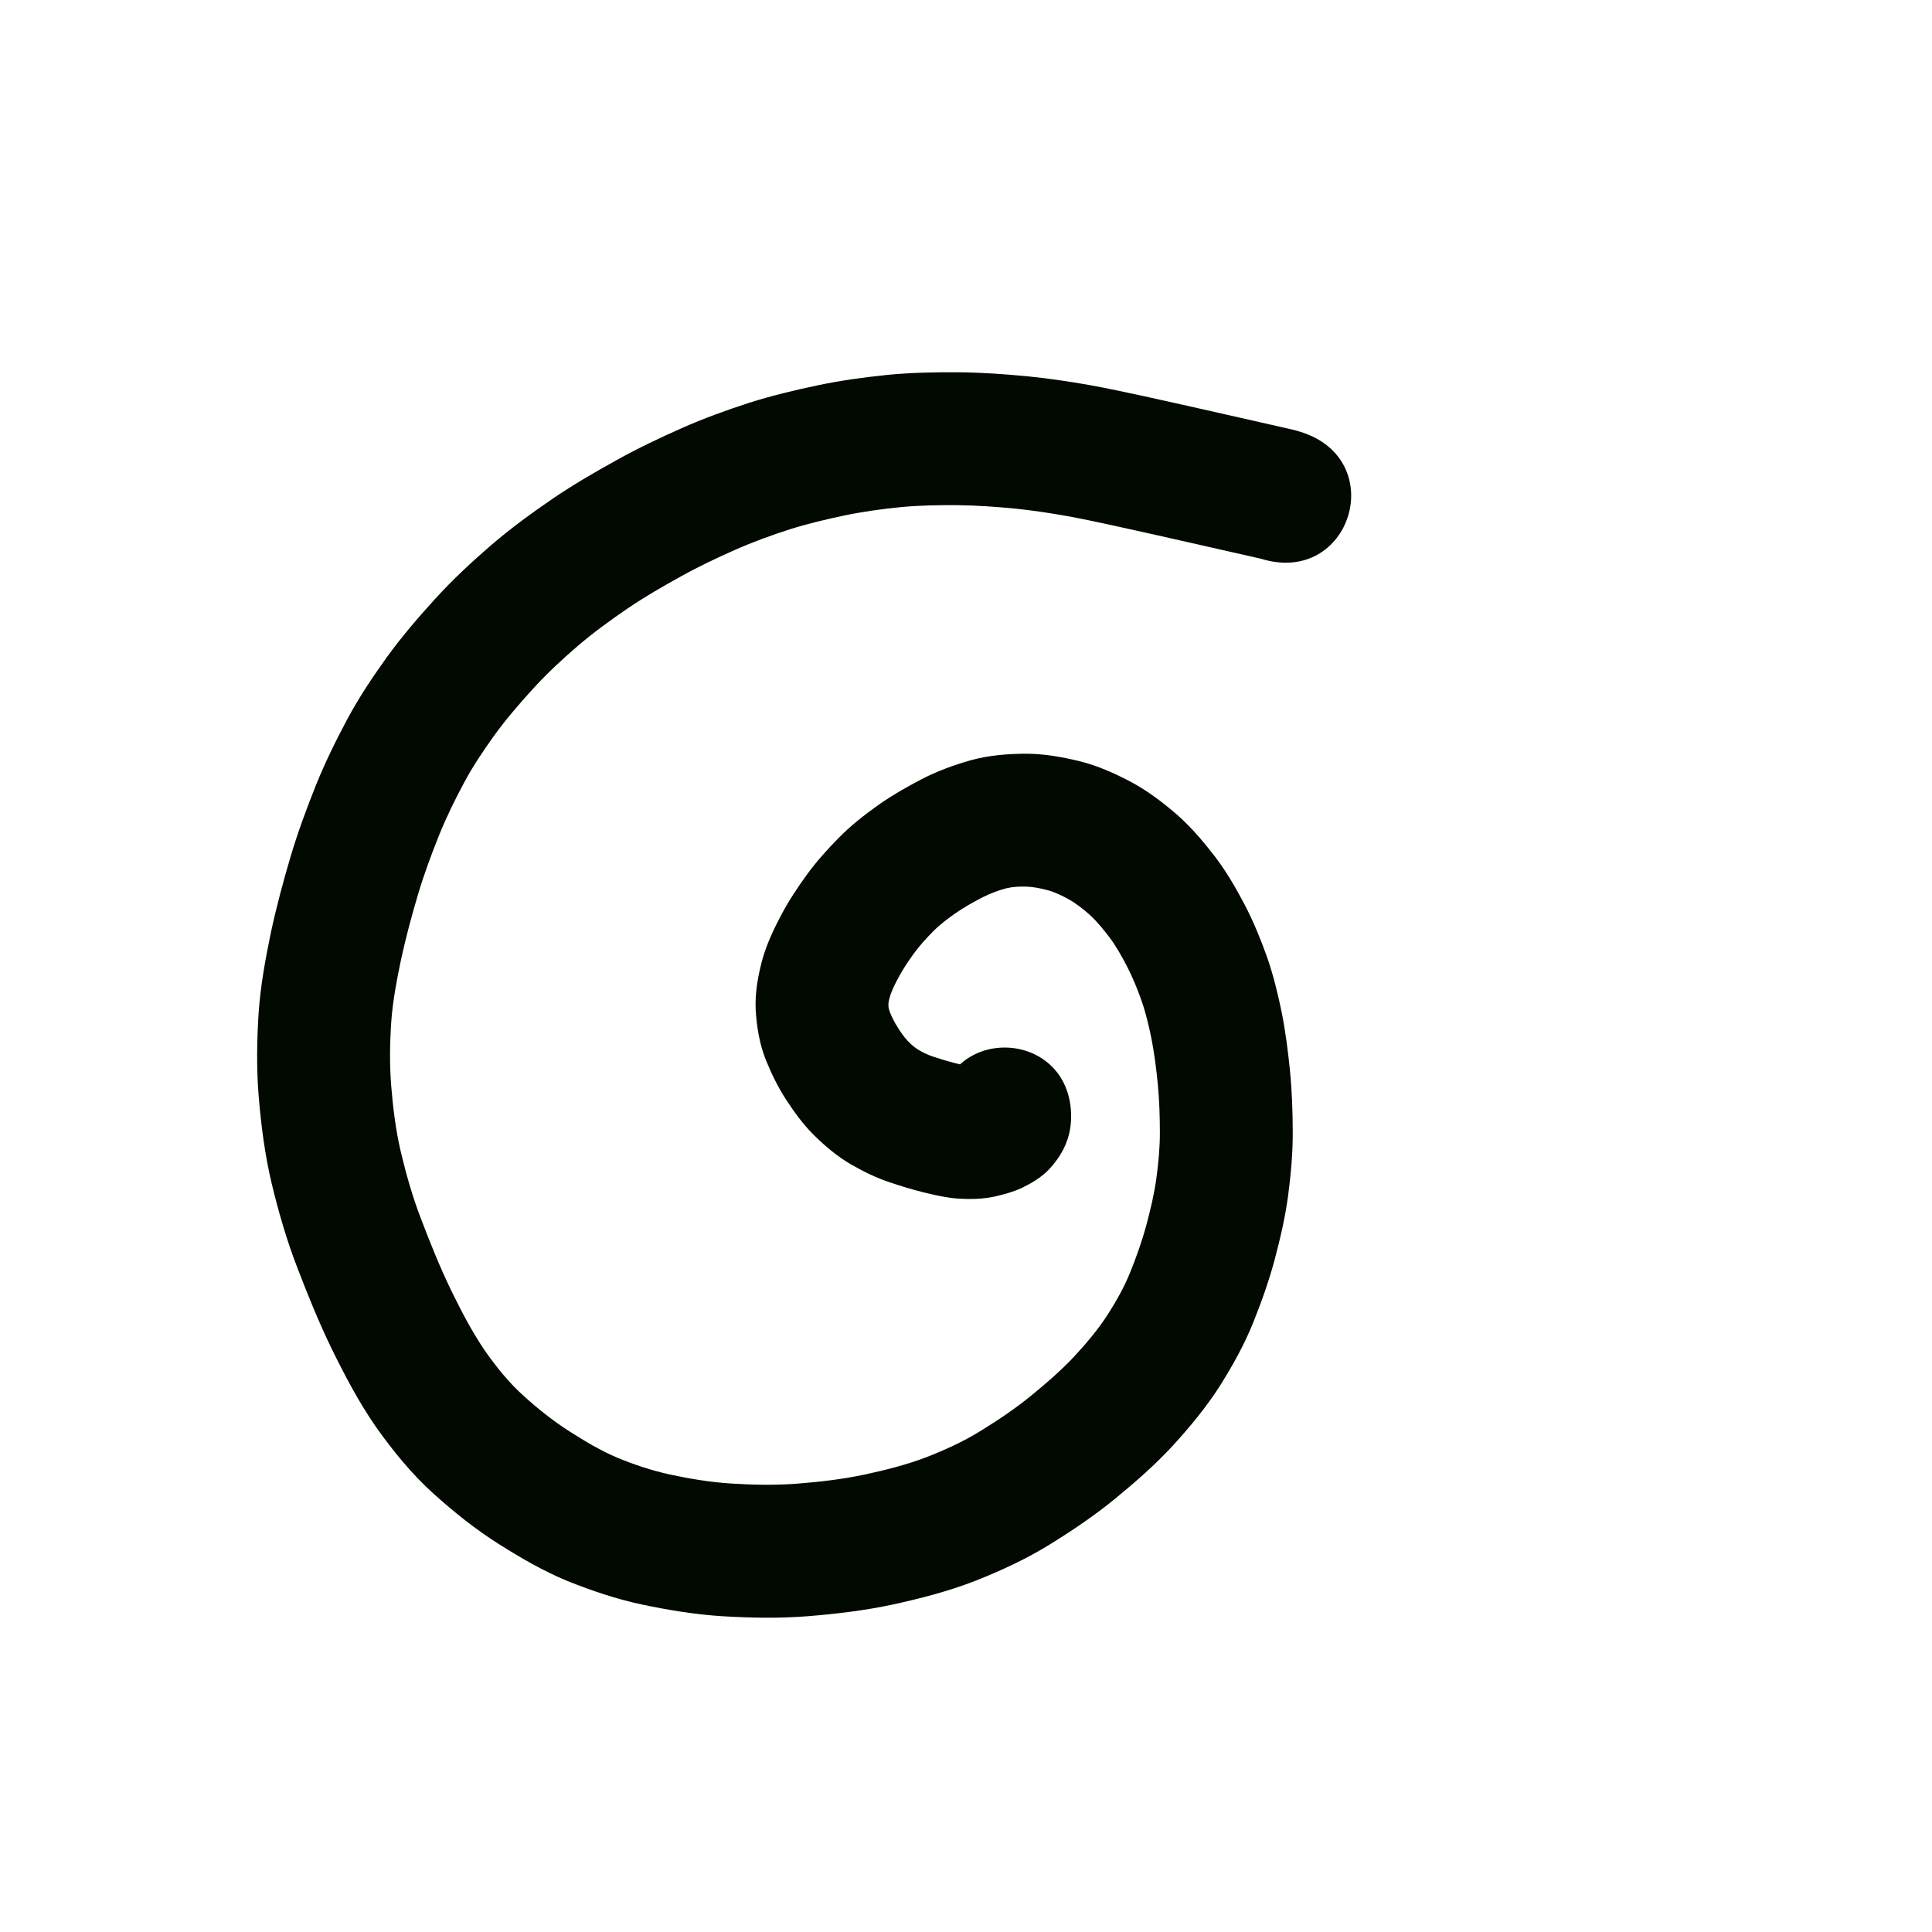
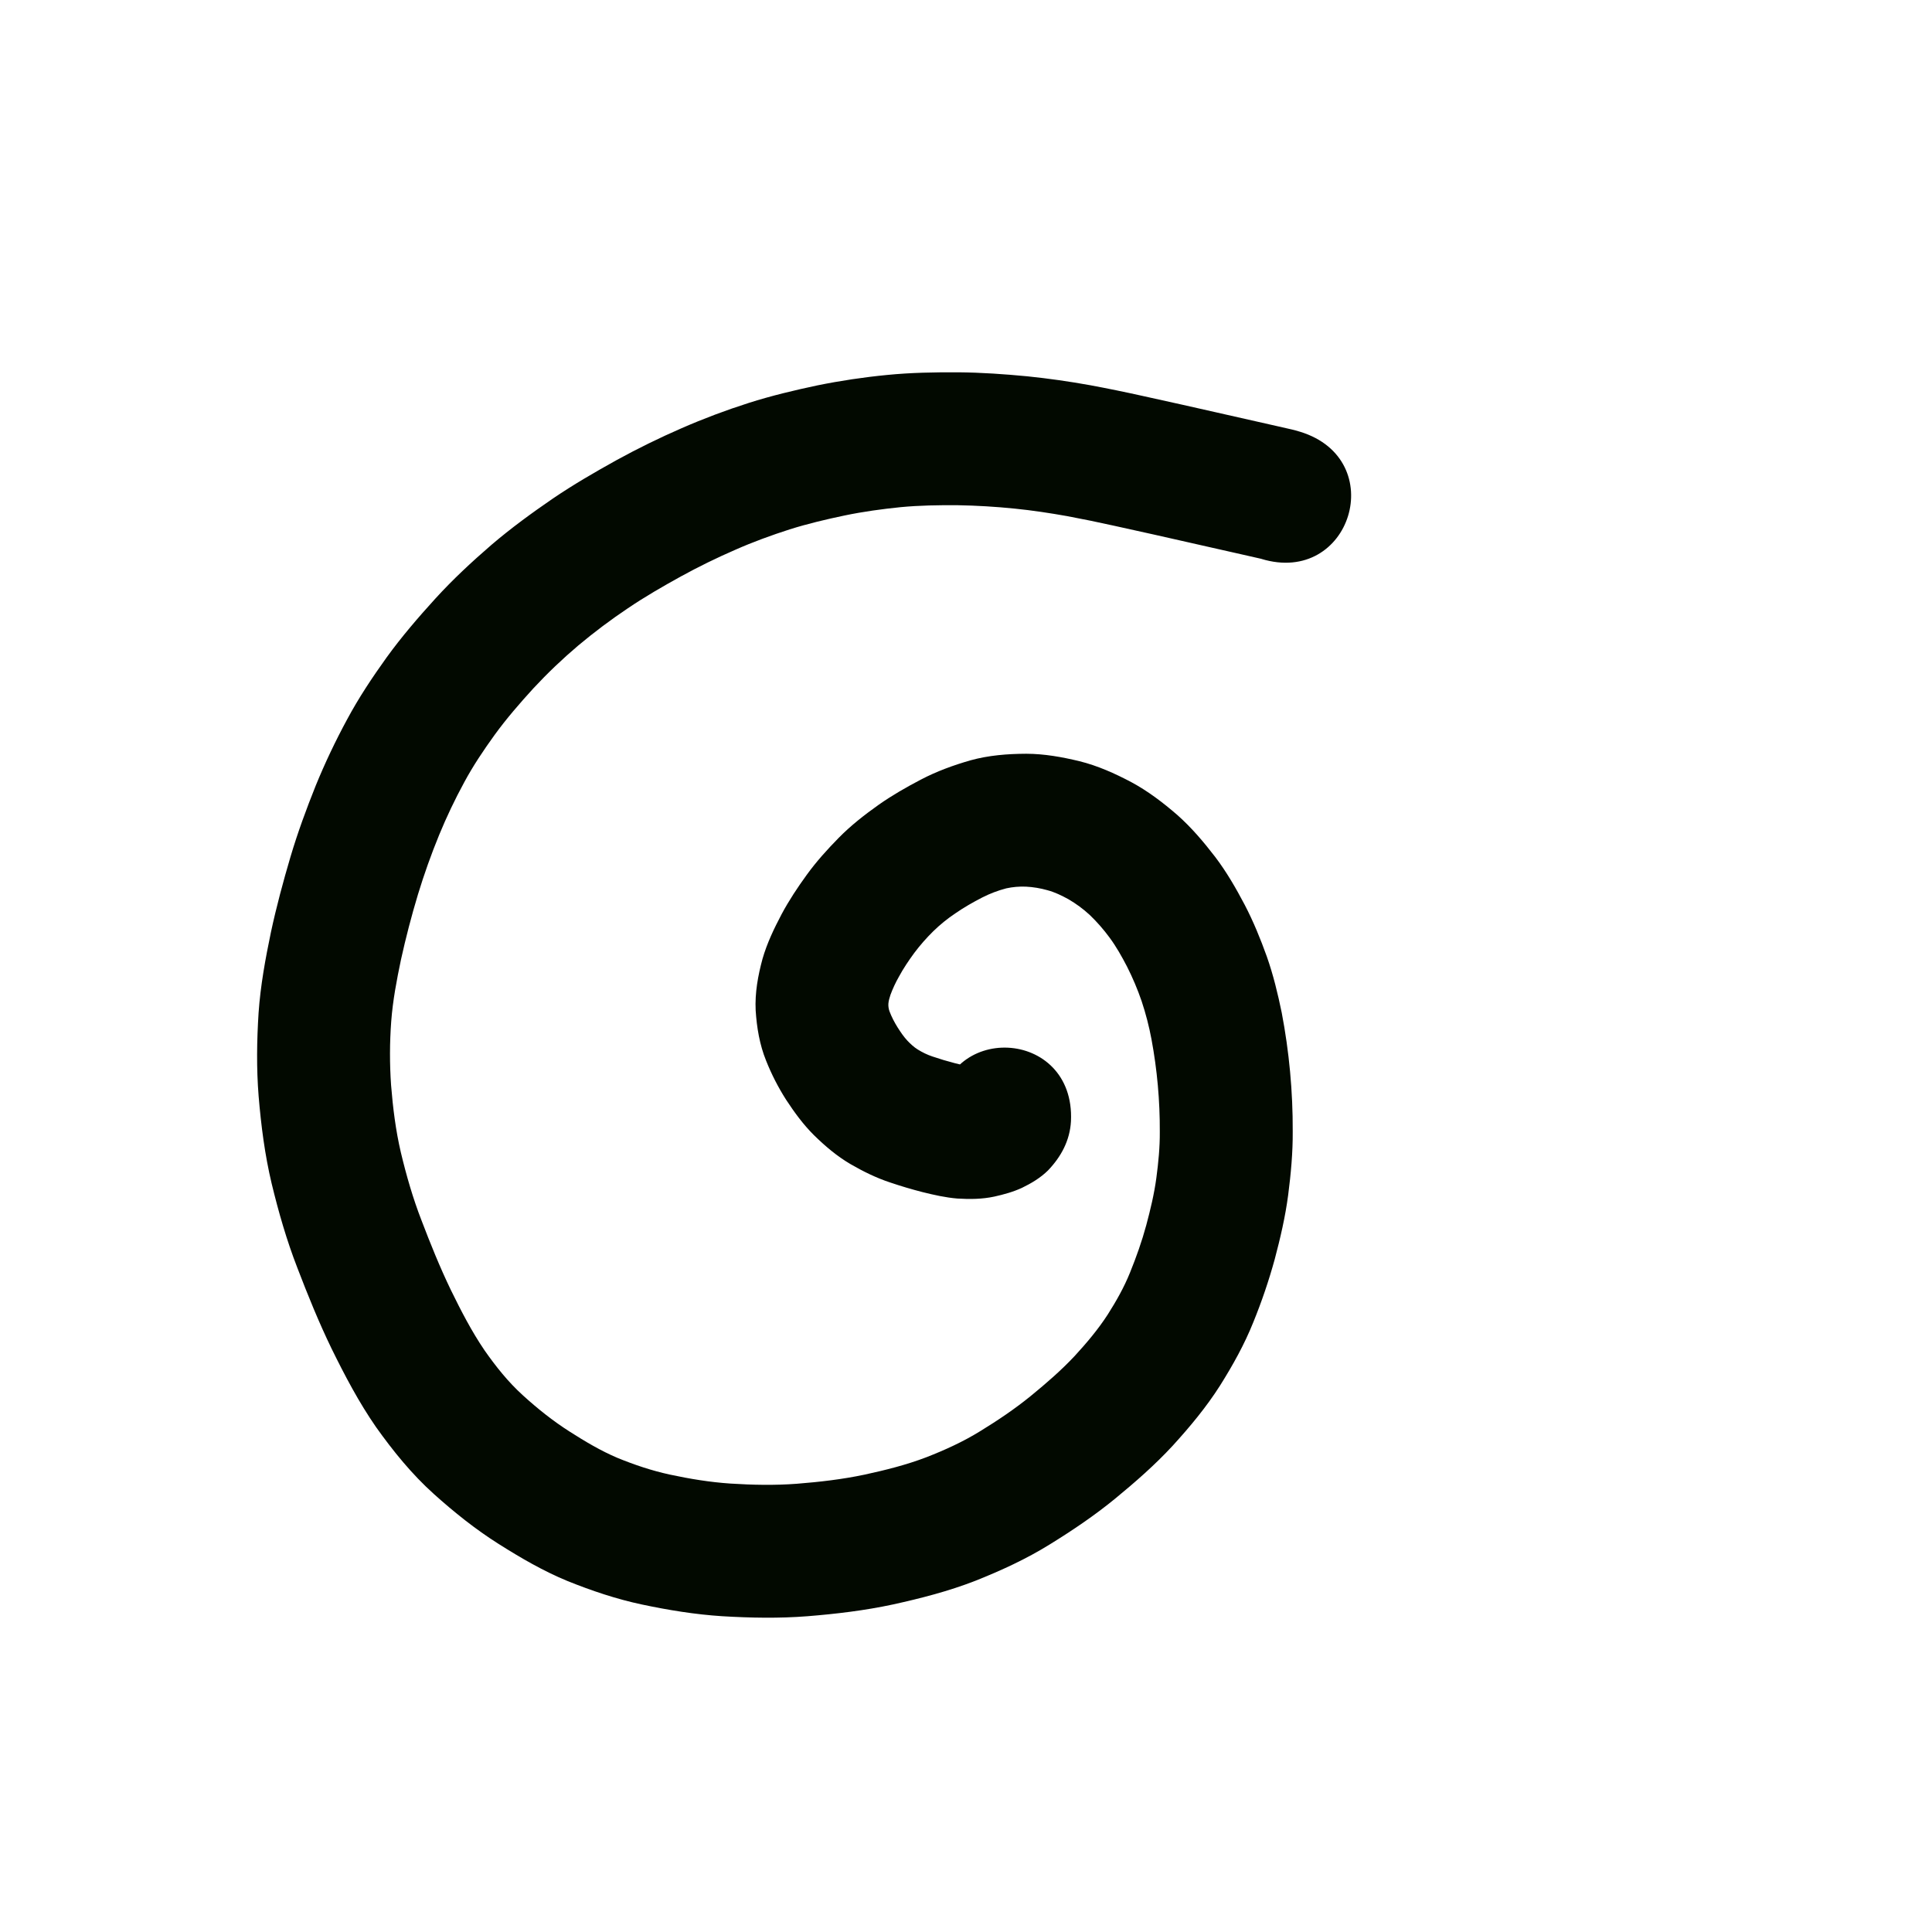
- <svg xmlns="http://www.w3.org/2000/svg" width="10cm" height="10cm" viewBox="0 0 100 100" version="1.1" id="svg8">
-   <defs id="defs2" />
-   <g id="layer1" transform="translate(0,-197)">
-     <path style="opacity:1;fill:#020900;fill-opacity:1;stroke:none;stroke-width:1;stroke-linecap:butt;stroke-linejoin:round;stroke-miterlimit:4;stroke-dasharray:none;stroke-opacity:1" id="path1323" d="m 55.433,255.033 c -0.055,1.002 -0.509,1.839 -1.189,2.549 -0.39,0.385 -0.858,0.663 -1.346,0.901 -0.458,0.211 -0.944,0.345 -1.435,0.454 -0.63,0.135 -1.273,0.14 -1.913,0.1 -0.607,-0.05 -1.202,-0.186 -1.791,-0.332 -0.568,-0.143 -1.128,-0.315 -1.684,-0.501 -0.721,-0.236 -1.4,-0.572 -2.055,-0.951 -0.701,-0.41 -1.318,-0.937 -1.895,-1.503 -0.552,-0.551 -1.011,-1.18 -1.436,-1.831 -0.414,-0.637 -0.747,-1.318 -1.034,-2.02 -0.337,-0.832 -0.483,-1.712 -0.54,-2.603 -0.045,-0.909 0.119,-1.8 0.356,-2.673 0.232,-0.807 0.595,-1.564 0.986,-2.303 0.38,-0.714 0.828,-1.387 1.302,-2.041 0.498,-0.686 1.066,-1.315 1.66,-1.919 0.629,-0.639 1.336,-1.191 2.066,-1.709 0.696,-0.488 1.433,-0.91 2.186,-1.303 0.816,-0.427 1.681,-0.742 2.564,-0.995 0.942,-0.26 1.914,-0.337 2.886,-0.341 0.932,0.004 1.849,0.167 2.751,0.386 0.942,0.233 1.826,0.629 2.68,1.081 0.864,0.465 1.644,1.059 2.384,1.7 0.734,0.65 1.367,1.399 1.963,2.174 0.589,0.775 1.075,1.619 1.528,2.479 0.45,0.862 0.817,1.762 1.145,2.677 0.334,0.948 0.569,1.925 0.772,2.908 0.197,0.995 0.324,2.001 0.426,3.01 0.103,1.04 0.137,2.085 0.142,3.129 0.008,1.105 -0.094,2.206 -0.236,3.301 -0.148,1.126 -0.406,2.232 -0.696,3.328 -0.296,1.108 -0.681,2.188 -1.107,3.252 -0.459,1.15 -1.063,2.229 -1.719,3.276 -0.71,1.117 -1.557,2.134 -2.446,3.111 -0.921,0.997 -1.944,1.891 -2.992,2.751 -1.063,0.87 -2.202,1.638 -3.369,2.359 -1.226,0.762 -2.538,1.363 -3.877,1.895 -1.377,0.534 -2.807,0.902 -4.246,1.218 -1.46,0.314 -2.942,0.489 -4.429,0.609 -1.47,0.116 -2.943,0.088 -4.413,-10e-4 -1.399,-0.089 -2.783,-0.316 -4.153,-0.605 -1.319,-0.281 -2.596,-0.711 -3.845,-1.212 -1.257,-0.517 -2.432,-1.202 -3.578,-1.926 -1.196,-0.756 -2.299,-1.64 -3.35,-2.584 -1.14,-1.025 -2.102,-2.214 -2.989,-3.459 -0.89,-1.284 -1.617,-2.669 -2.305,-4.069 -0.66,-1.362 -1.228,-2.764 -1.769,-4.177 -0.552,-1.421 -0.973,-2.886 -1.331,-4.366 -0.354,-1.488 -0.546,-3.005 -0.674,-4.527 -0.115,-1.433 -0.092,-2.87 -0.002,-4.304 0.099,-1.407 0.351,-2.795 0.639,-4.174 0.283,-1.318 0.633,-2.62 1.015,-3.912 0.372,-1.25 0.822,-2.475 1.307,-3.685 0.471,-1.169 1.026,-2.3 1.619,-3.411 0.6,-1.122 1.305,-2.18 2.046,-3.212 0.773,-1.069 1.633,-2.069 2.52,-3.044 0.906,-0.995 1.893,-1.91 2.91,-2.789 1.009,-0.864 2.083,-1.646 3.178,-2.396 1.06,-0.721 2.169,-1.363 3.289,-1.984 1.094,-0.61 2.225,-1.147 3.369,-1.654 1.136,-0.505 2.304,-0.928 3.485,-1.312 1.163,-0.37 2.351,-0.653 3.545,-0.906 1.192,-0.251 2.398,-0.416 3.608,-0.541 1.23,-0.122 2.467,-0.144 3.702,-0.137 1.191,0.011 2.378,0.095 3.563,0.208 1.09,0.107 2.173,0.271 3.251,0.461 0.904,0.164 1.803,0.356 2.7,0.551 0.704,0.154 1.407,0.309 2.11,0.467 0.56,0.126 1.119,0.253 1.679,0.379 0.445,0.101 0.89,0.201 1.335,0.302 0.355,0.08 0.709,0.16 1.064,0.241 0.283,0.064 0.565,0.128 0.848,0.192 0.236,0.053 0.471,0.106 0.707,0.161 0.257,0.065 0.115,0.027 0.424,0.117 4.65,1.428 2.63,8.004 -2.02,6.576 v 0 c 0.059,0.014 0.065,0.016 0.019,0.003 -0.215,-0.051 -0.431,-0.097 -0.647,-0.147 -0.283,-0.064 -0.565,-0.128 -0.848,-0.192 -0.355,-0.08 -0.709,-0.16 -1.064,-0.241 -0.445,-0.101 -0.89,-0.201 -1.335,-0.302 -0.557,-0.126 -1.113,-0.252 -1.67,-0.377 -0.688,-0.155 -1.377,-0.307 -2.066,-0.457 -0.809,-0.176 -1.618,-0.35 -2.433,-0.499 -0.899,-0.159 -1.802,-0.297 -2.711,-0.388 -0.98,-0.095 -1.963,-0.165 -2.949,-0.176 -0.988,-0.007 -1.976,0.007 -2.96,0.101 -0.968,0.098 -1.932,0.229 -2.884,0.427 -0.959,0.202 -1.914,0.426 -2.849,0.721 -0.956,0.308 -1.902,0.651 -2.821,1.058 -0.957,0.422 -1.902,0.87 -2.817,1.379 -0.933,0.517 -1.858,1.048 -2.741,1.647 -0.885,0.604 -1.753,1.234 -2.57,1.928 -0.81,0.696 -1.594,1.421 -2.315,2.21 -0.71,0.777 -1.4,1.574 -2.019,2.426 -0.566,0.785 -1.107,1.588 -1.566,2.442 -0.477,0.889 -0.922,1.795 -1.301,2.73 -0.406,1.01 -0.783,2.031 -1.095,3.075 -0.33,1.113 -0.632,2.234 -0.878,3.369 -0.223,1.06 -0.426,2.127 -0.507,3.208 -0.074,1.097 -0.091,2.196 -0.007,3.293 0.094,1.171 0.238,2.338 0.507,3.484 0.285,1.193 0.623,2.372 1.068,3.516 0.466,1.218 0.953,2.429 1.52,3.604 0.525,1.072 1.073,2.137 1.745,3.126 0.586,0.837 1.223,1.638 1.983,2.326 0.758,0.69 1.559,1.33 2.425,1.881 0.795,0.506 1.606,0.992 2.476,1.359 0.874,0.359 1.771,0.658 2.695,0.86 1.037,0.223 2.086,0.397 3.146,0.467 1.145,0.073 2.294,0.097 3.439,0.01 1.178,-0.092 2.353,-0.228 3.51,-0.473 1.081,-0.234 2.155,-0.503 3.19,-0.897 0.965,-0.377 1.909,-0.806 2.792,-1.352 0.907,-0.557 1.791,-1.15 2.617,-1.823 0.794,-0.648 1.571,-1.319 2.272,-2.069 0.619,-0.673 1.211,-1.373 1.708,-2.142 0.441,-0.693 0.847,-1.409 1.155,-2.172 0.325,-0.802 0.615,-1.618 0.841,-2.453 0.216,-0.807 0.411,-1.62 0.523,-2.449 0.105,-0.791 0.183,-1.587 0.178,-2.386 -0.002,-0.824 -0.028,-1.647 -0.108,-2.468 -0.077,-0.777 -0.173,-1.553 -0.322,-2.321 -0.135,-0.667 -0.29,-1.331 -0.512,-1.975 -0.216,-0.613 -0.46,-1.215 -0.758,-1.793 -0.268,-0.516 -0.552,-1.026 -0.9,-1.494 -0.314,-0.415 -0.644,-0.82 -1.028,-1.174 -0.342,-0.306 -0.703,-0.589 -1.104,-0.814 -0.346,-0.191 -0.702,-0.364 -1.085,-0.466 -0.364,-0.095 -0.733,-0.172 -1.11,-0.184 -0.343,-0.007 -0.687,0.007 -1.022,0.088 -0.431,0.112 -0.846,0.272 -1.243,0.474 -0.479,0.246 -0.947,0.513 -1.391,0.819 -0.402,0.281 -0.795,0.577 -1.142,0.926 -0.353,0.354 -0.691,0.724 -0.987,1.127 -0.288,0.392 -0.56,0.797 -0.792,1.225 -0.163,0.303 -0.324,0.608 -0.437,0.934 -0.047,0.15 -0.095,0.301 -0.108,0.458 -0.008,0.136 0.008,0.269 0.056,0.398 0.109,0.294 0.256,0.571 0.422,0.837 0.154,0.243 0.315,0.482 0.512,0.692 0.161,0.167 0.33,0.326 0.528,0.449 0.241,0.149 0.494,0.274 0.764,0.363 0.382,0.129 0.767,0.246 1.157,0.347 0.209,0.053 0.419,0.102 0.63,0.146 0.043,0.014 0.031,0.011 -7.94e-4,0.028 0.008,-0.001 0.082,-0.01 -0.047,0.038 -0.204,0.109 -0.394,0.242 -0.556,0.408 -0.531,0.574 -0.85,1.27 -0.887,2.061 0.228,-4.859 7.1,-4.536 6.872,0.323 z" />
-   </g>
+ <svg viewBox="0 0 100 100">
+   <path style="opacity:1;fill:#020900;fill-opacity:1;stroke:none;stroke-width:1;stroke-linecap:butt;stroke-linejoin:round;stroke-miterlimit:4;stroke-dasharray:none;stroke-opacity:1" d="M55.433 255.033c-.055 1.001-.51 1.84-1.189 2.549-.39.384-.857.663-1.346.9-.458.212-.945.345-1.435.454-.63.135-1.273.14-1.913.1-.607-.05-1.202-.185-1.792-.331a23 23 0 0 1-1.684-.5c-.72-.237-1.4-.573-2.055-.952-.7-.41-1.317-.936-1.895-1.503-.552-.55-1.011-1.18-1.437-1.83a12 12 0 0 1-1.034-2.02c-.337-.832-.482-1.712-.54-2.603-.044-.909.119-1.8.356-2.672.233-.807.595-1.564.986-2.304.38-.713.828-1.386 1.302-2.04.498-.687 1.066-1.316 1.66-1.92.629-.639 1.336-1.19 2.066-1.708.695-.488 1.433-.91 2.185-1.303.817-.428 1.681-.742 2.565-.996.941-.26 1.914-.336 2.886-.34.932.003 1.849.167 2.751.385.942.233 1.826.63 2.68 1.081.865.465 1.645 1.06 2.384 1.7.734.65 1.367 1.398 1.964 2.174.588.775 1.075 1.619 1.527 2.478.45.862.817 1.763 1.145 2.677.334.948.57 1.925.772 2.908a32 32 0 0 1 .569 6.139c.008 1.105-.095 2.206-.236 3.3-.148 1.126-.406 2.232-.697 3.328a29 29 0 0 1-1.106 3.252c-.46 1.15-1.063 2.23-1.72 3.276-.71 1.117-1.557 2.134-2.446 3.11-.921.998-1.944 1.891-2.992 2.752-1.063.87-2.201 1.638-3.369 2.359-1.226.762-2.538 1.363-3.877 1.895-1.376.534-2.807.902-4.246 1.218-1.46.314-2.943.49-4.43.61-1.469.115-2.942.087-4.412-.001-1.4-.09-2.783-.316-4.153-.606-1.319-.28-2.596-.71-3.845-1.212-1.257-.517-2.432-1.202-3.578-1.926-1.196-.756-2.3-1.64-3.35-2.584-1.14-1.025-2.102-2.214-2.989-3.459-.89-1.284-1.617-2.669-2.305-4.068-.66-1.362-1.228-2.765-1.769-4.177-.552-1.421-.973-2.886-1.331-4.366-.354-1.488-.547-3.005-.674-4.527-.115-1.433-.093-2.87-.002-4.304.098-1.406.351-2.795.639-4.173.283-1.318.633-2.62 1.015-3.912.371-1.25.822-2.475 1.307-3.685a35 35 0 0 1 1.618-3.412c.6-1.121 1.306-2.18 2.046-3.212.773-1.068 1.633-2.068 2.52-3.043.906-.995 1.892-1.91 2.91-2.789 1.01-.863 2.083-1.645 3.178-2.396 1.06-.72 2.169-1.362 3.289-1.984a41 41 0 0 1 3.37-1.654 36 36 0 0 1 3.484-1.312c1.163-.37 2.351-.653 3.545-.906a35 35 0 0 1 3.608-.54c1.23-.122 2.467-.144 3.703-.137 1.19.01 2.378.094 3.563.207a43 43 0 0 1 3.25.461 78 78 0 0 1 2.701.552q1.056.23 2.11.467l1.68.379 2.398.542.848.192.707.161c.257.065.115.027.424.117 4.65 1.428 2.63 8.004-2.02 6.576q.089.022.019.003l-.647-.147-.848-.192-1.064-.24-1.335-.302-1.67-.377q-1.032-.232-2.066-.457a72 72 0 0 0-2.433-.499c-.9-.16-1.802-.297-2.711-.388a35 35 0 0 0-2.95-.176c-.987-.007-1.976.007-2.96.101-.967.098-1.931.23-2.884.428-.959.201-1.914.426-2.85.72-.956.308-1.9.651-2.82 1.058a34 34 0 0 0-2.817 1.38c-.933.516-1.858 1.048-2.741 1.646a30 30 0 0 0-2.57 1.929 27 27 0 0 0-2.316 2.21c-.71.777-1.4 1.573-2.019 2.425-.566.785-1.107 1.589-1.566 2.442a28 28 0 0 0-1.3 2.73 35 35 0 0 0-1.095 3.075 46 46 0 0 0-.878 3.37c-.223 1.06-.426 2.126-.507 3.208a23 23 0 0 0-.007 3.293c.094 1.17.238 2.338.506 3.484.285 1.192.624 2.371 1.068 3.515.465 1.219.953 2.43 1.52 3.605.524 1.072 1.072 2.137 1.745 3.126.586.837 1.223 1.638 1.983 2.326.758.69 1.559 1.33 2.425 1.881.795.507 1.606.992 2.476 1.36.874.358 1.77.658 2.695.86 1.037.223 2.086.396 3.146.467 1.145.073 2.293.097 3.439.01 1.178-.093 2.353-.228 3.51-.473 1.08-.234 2.156-.503 3.19-.898.965-.376 1.91-.806 2.792-1.352.907-.556 1.792-1.15 2.618-1.823.793-.649 1.57-1.32 2.272-2.069.618-.673 1.21-1.373 1.708-2.142.44-.693.847-1.409 1.154-2.173.325-.802.615-1.617.841-2.453.216-.807.412-1.62.523-2.449.105-.791.184-1.586.178-2.386a25.5 25.5 0 0 0-.43-4.788 15 15 0 0 0-.511-1.975 14 14 0 0 0-.758-1.793c-.269-.516-.553-1.026-.9-1.494a9 9 0 0 0-1.028-1.174 6.3 6.3 0 0 0-1.104-.814c-.346-.19-.702-.364-1.085-.466a5 5 0 0 0-1.11-.184 4 4 0 0 0-1.022.088q-.646.169-1.243.473c-.479.247-.947.514-1.39.82a8 8 0 0 0-1.143.926 10 10 0 0 0-.987 1.127c-.288.393-.56.797-.792 1.226a6.4 6.4 0 0 0-.436.934c-.048.15-.096.3-.109.458a1 1 0 0 0 .056.398c.11.294.256.571.422.837.154.242.315.482.512.692.16.167.33.326.528.449.24.149.494.274.764.363q.572.195 1.157.346.315.08.63.146c.043.014.032.011 0 .028.008-.001.082-.01-.047.038a2.3 2.3 0 0 0-.556.408c-.53.575-.85 1.27-.887 2.06.228-4.858 7.1-4.535 6.871.324z" transform="translate(0 -197)" />
</svg>
